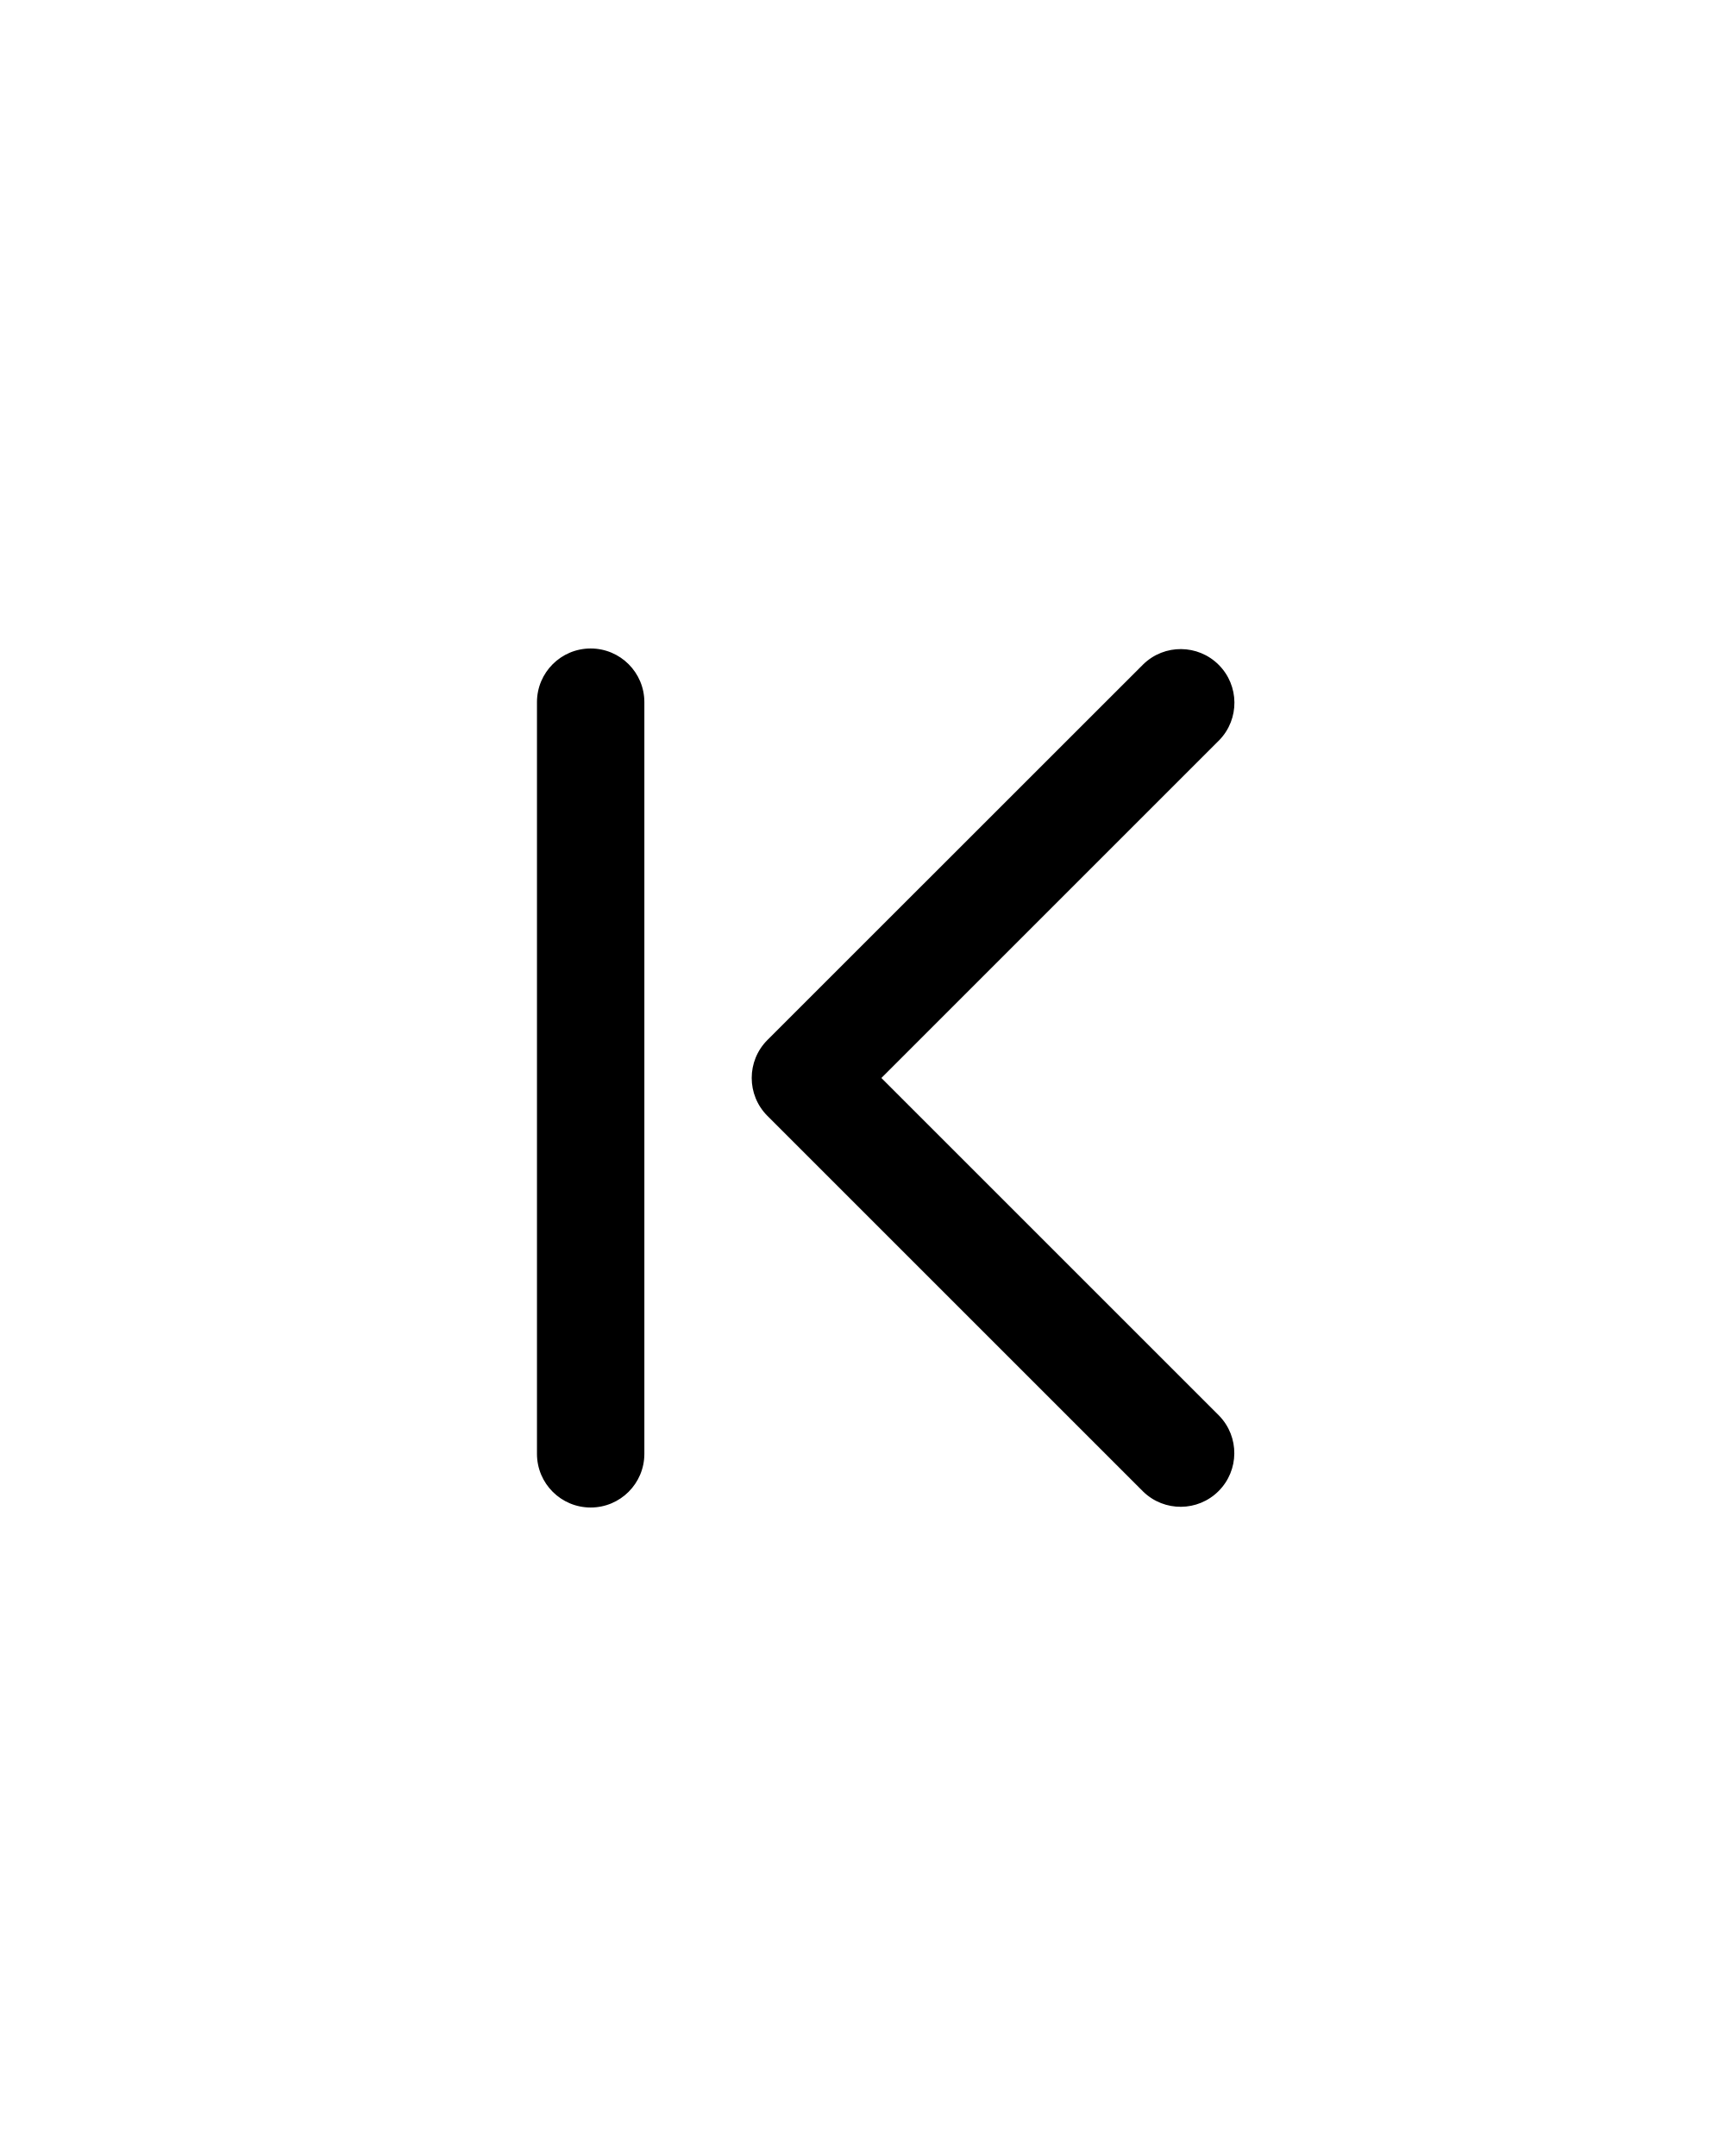
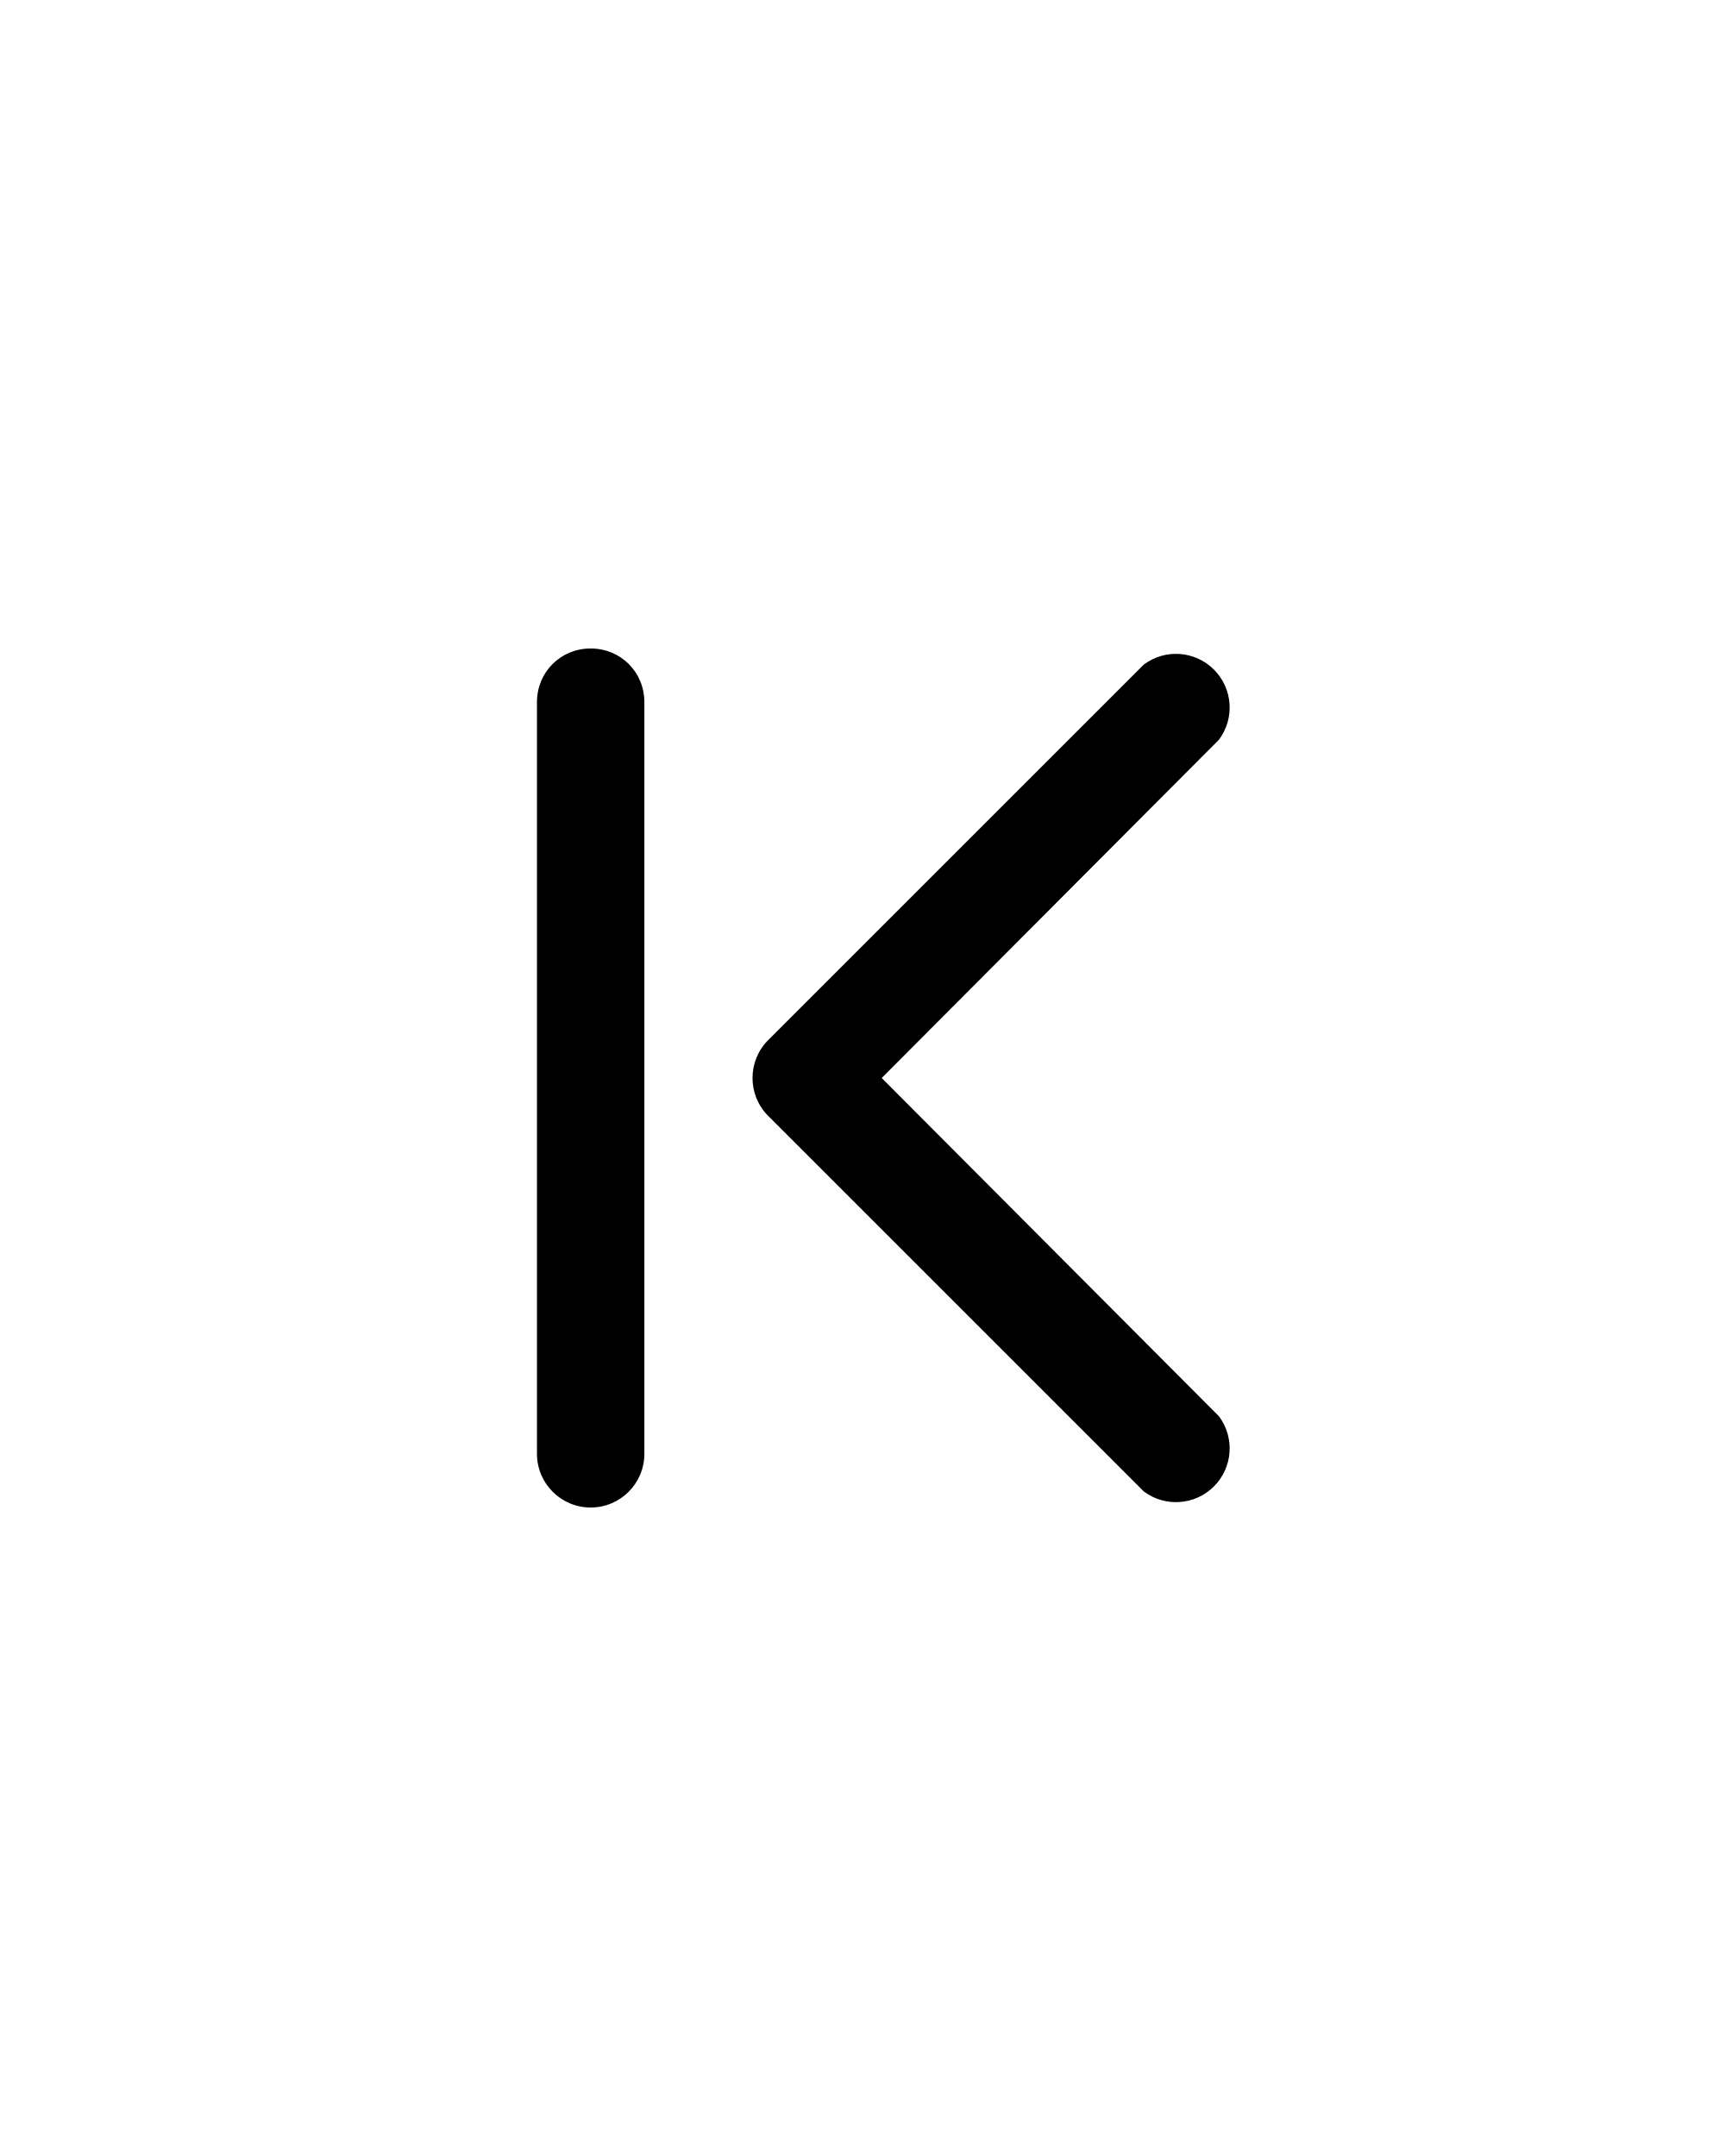
<svg xmlns="http://www.w3.org/2000/svg">
  <symbol id="icon" fill="none" viewBox="0 0 16 16">
-     <path fill="currentColor" d="M5.5 4a.5.5 0 0 1 .5.5v7a.5.5 0 0 1-1 0v-7a.5.5 0 0 1 .5-.5m5.147.146a.5.5 0 0 1 .707.707L8.207 8l3.146 3.146a.5.5 0 0 1-.707.707l-3.5-3.5a.5.5 0 0 1 0-.707z" />
+     <path fill="currentColor" d="M5.5 4c.28 0 .5.22.5.5v7a.5.5 0 0 1-1 0v-7c0-.28.22-.5.5-.5m5.15.15a.5.5 0 0 1 .7.7L8.21 8l3.14 3.15a.5.5 0 0 1-.7.7l-3.5-3.5a.5.5 0 0 1 0-.7z" />
  </symbol>
  <symbol id="icon-large" fill="none" viewBox="0 0 24 24">
-     <path fill="currentColor" d="M7.5 3a.5.5 0 0 1 .5.5v16a.5.5 0 0 1-1 0v-16a.5.5 0 0 1 .5-.5m10.146.147a.5.5 0 0 1 .707.707l-7.646 7.647 7.646 7.646a.5.5 0 0 1-.707.707l-8-8a.5.5 0 0 1 0-.707z" />
+     <path fill="currentColor" d="M7.5 3c.28 0 .5.22.5.5v16a.5.5 0 0 1-1 0v-16c0-.28.22-.5.5-.5m10.15.15a.5.5 0 0 1 .7.7l-7.64 7.65 7.64 7.65a.5.5 0 0 1-.7.7l-8-8a.5.5 0 0 1 0-.7z" />
  </symbol>
  <use href="#icon" />
</svg>
